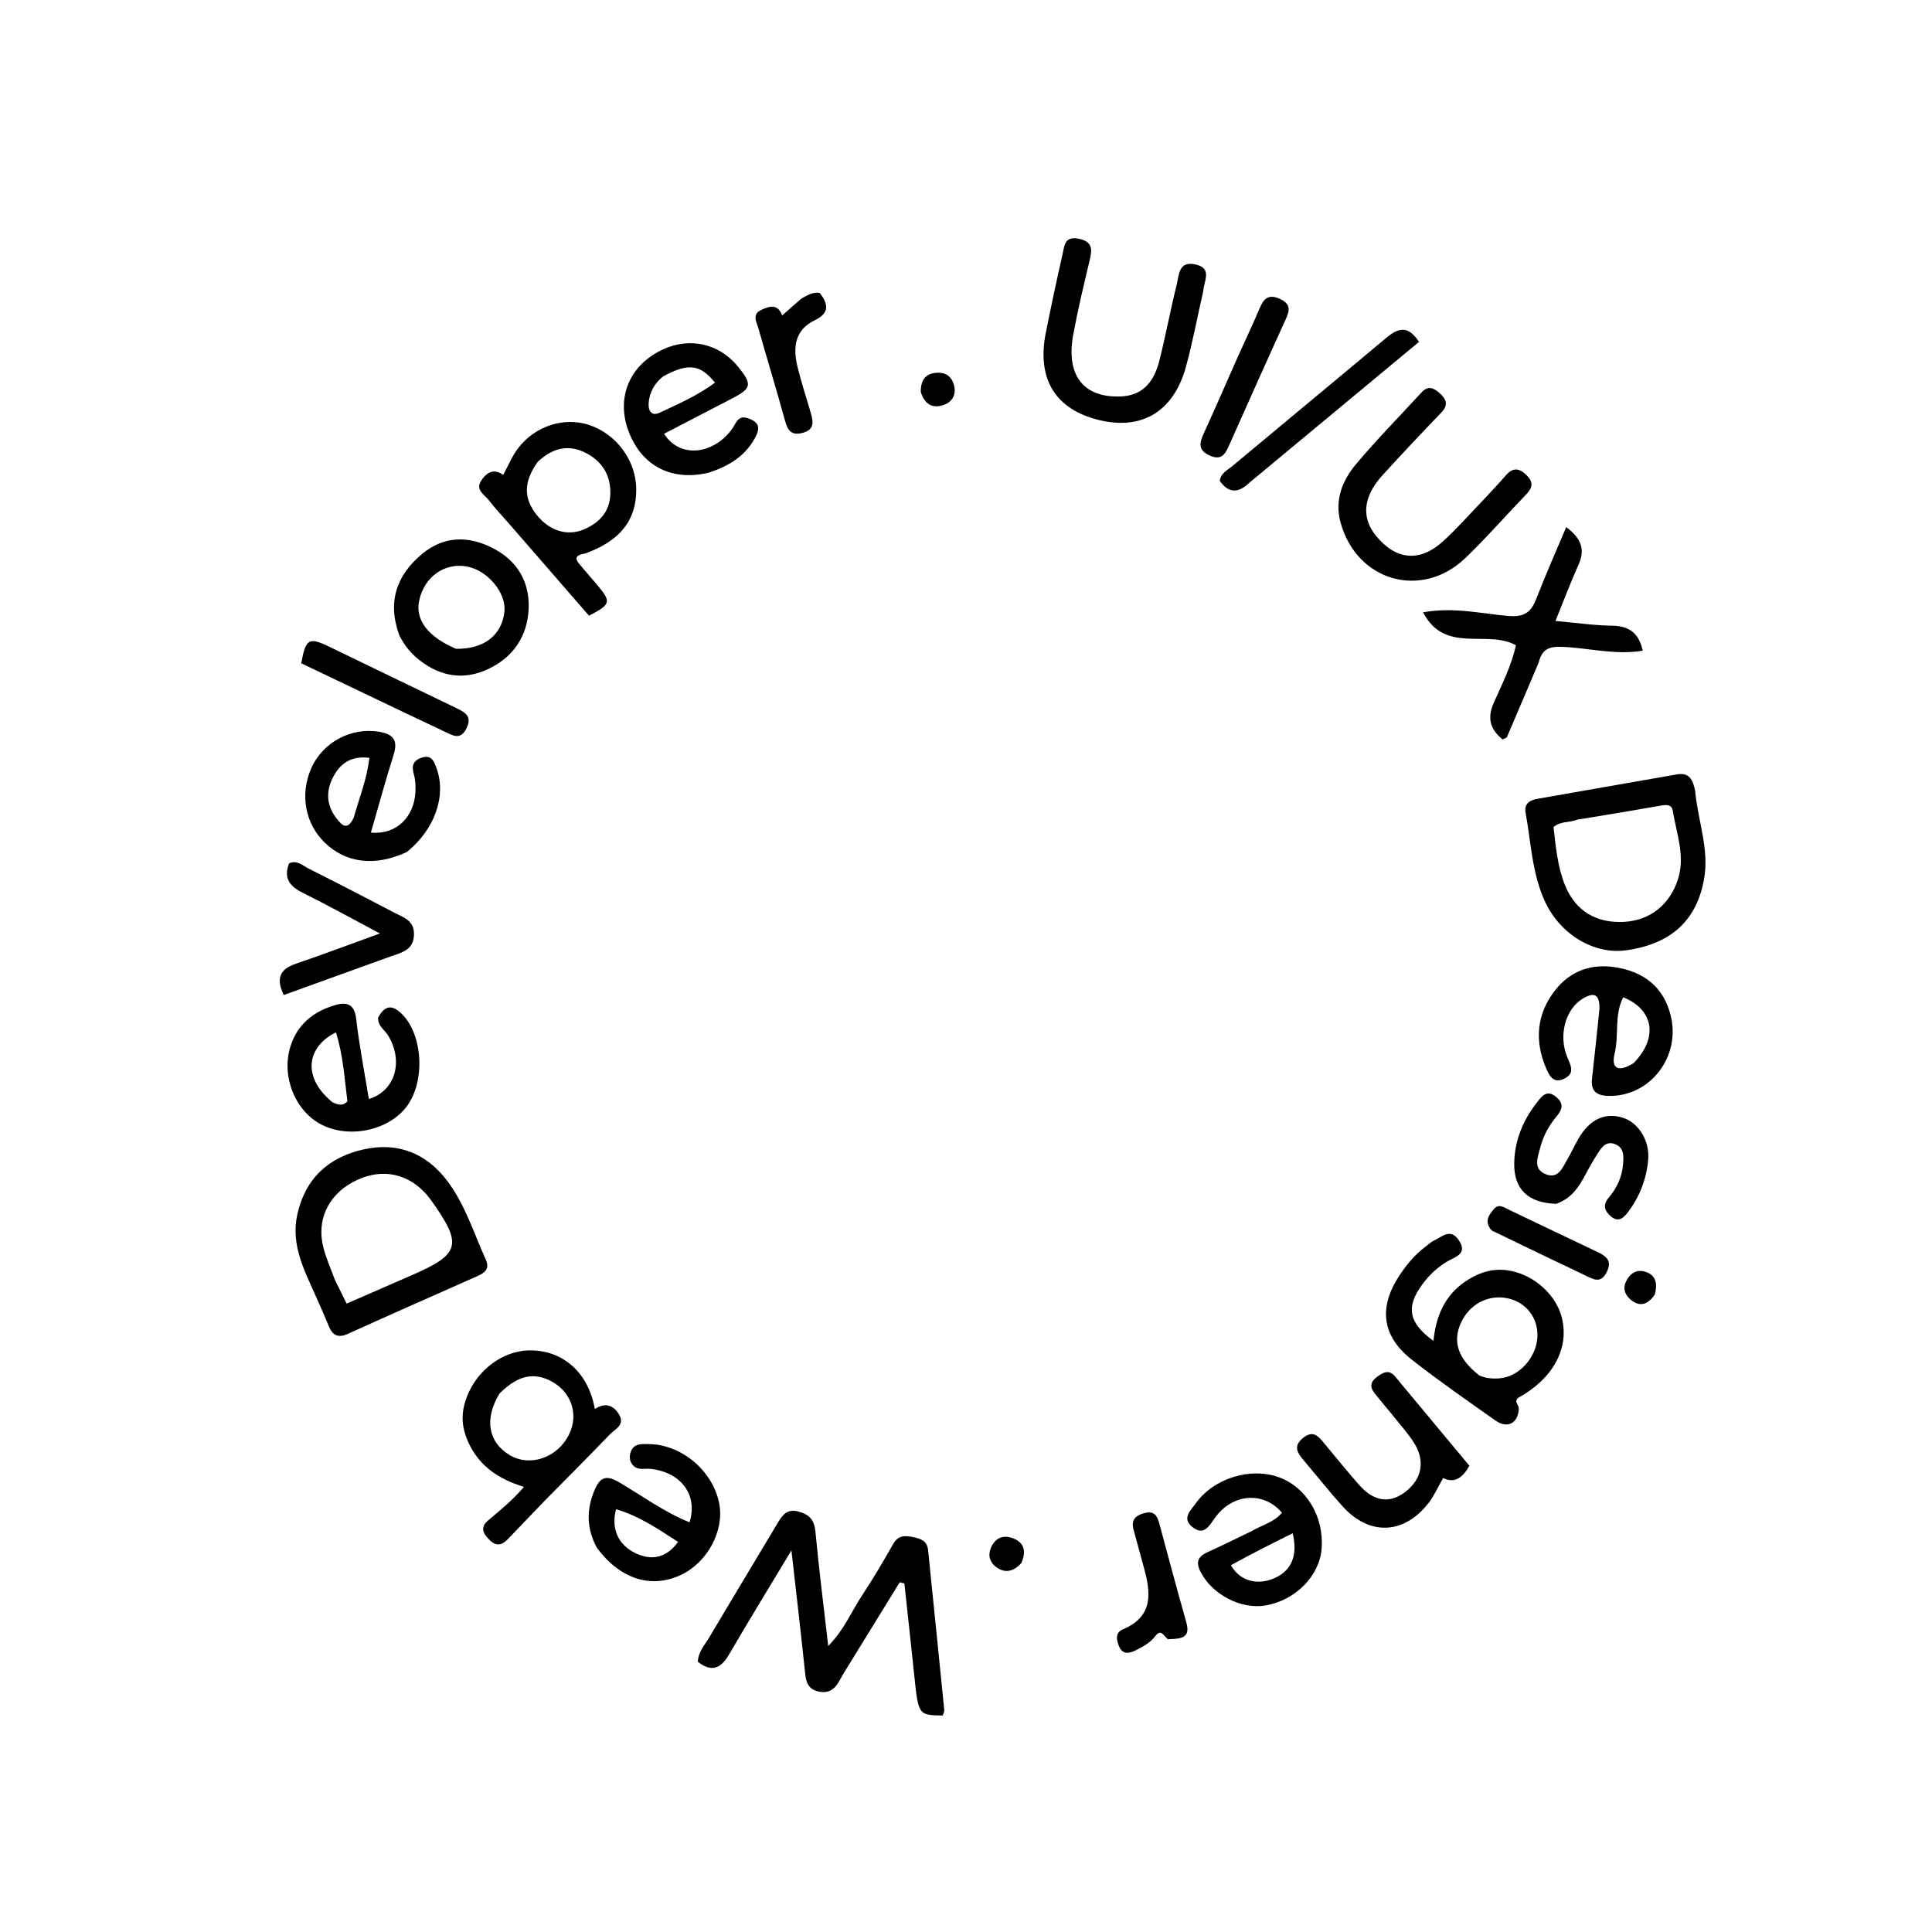
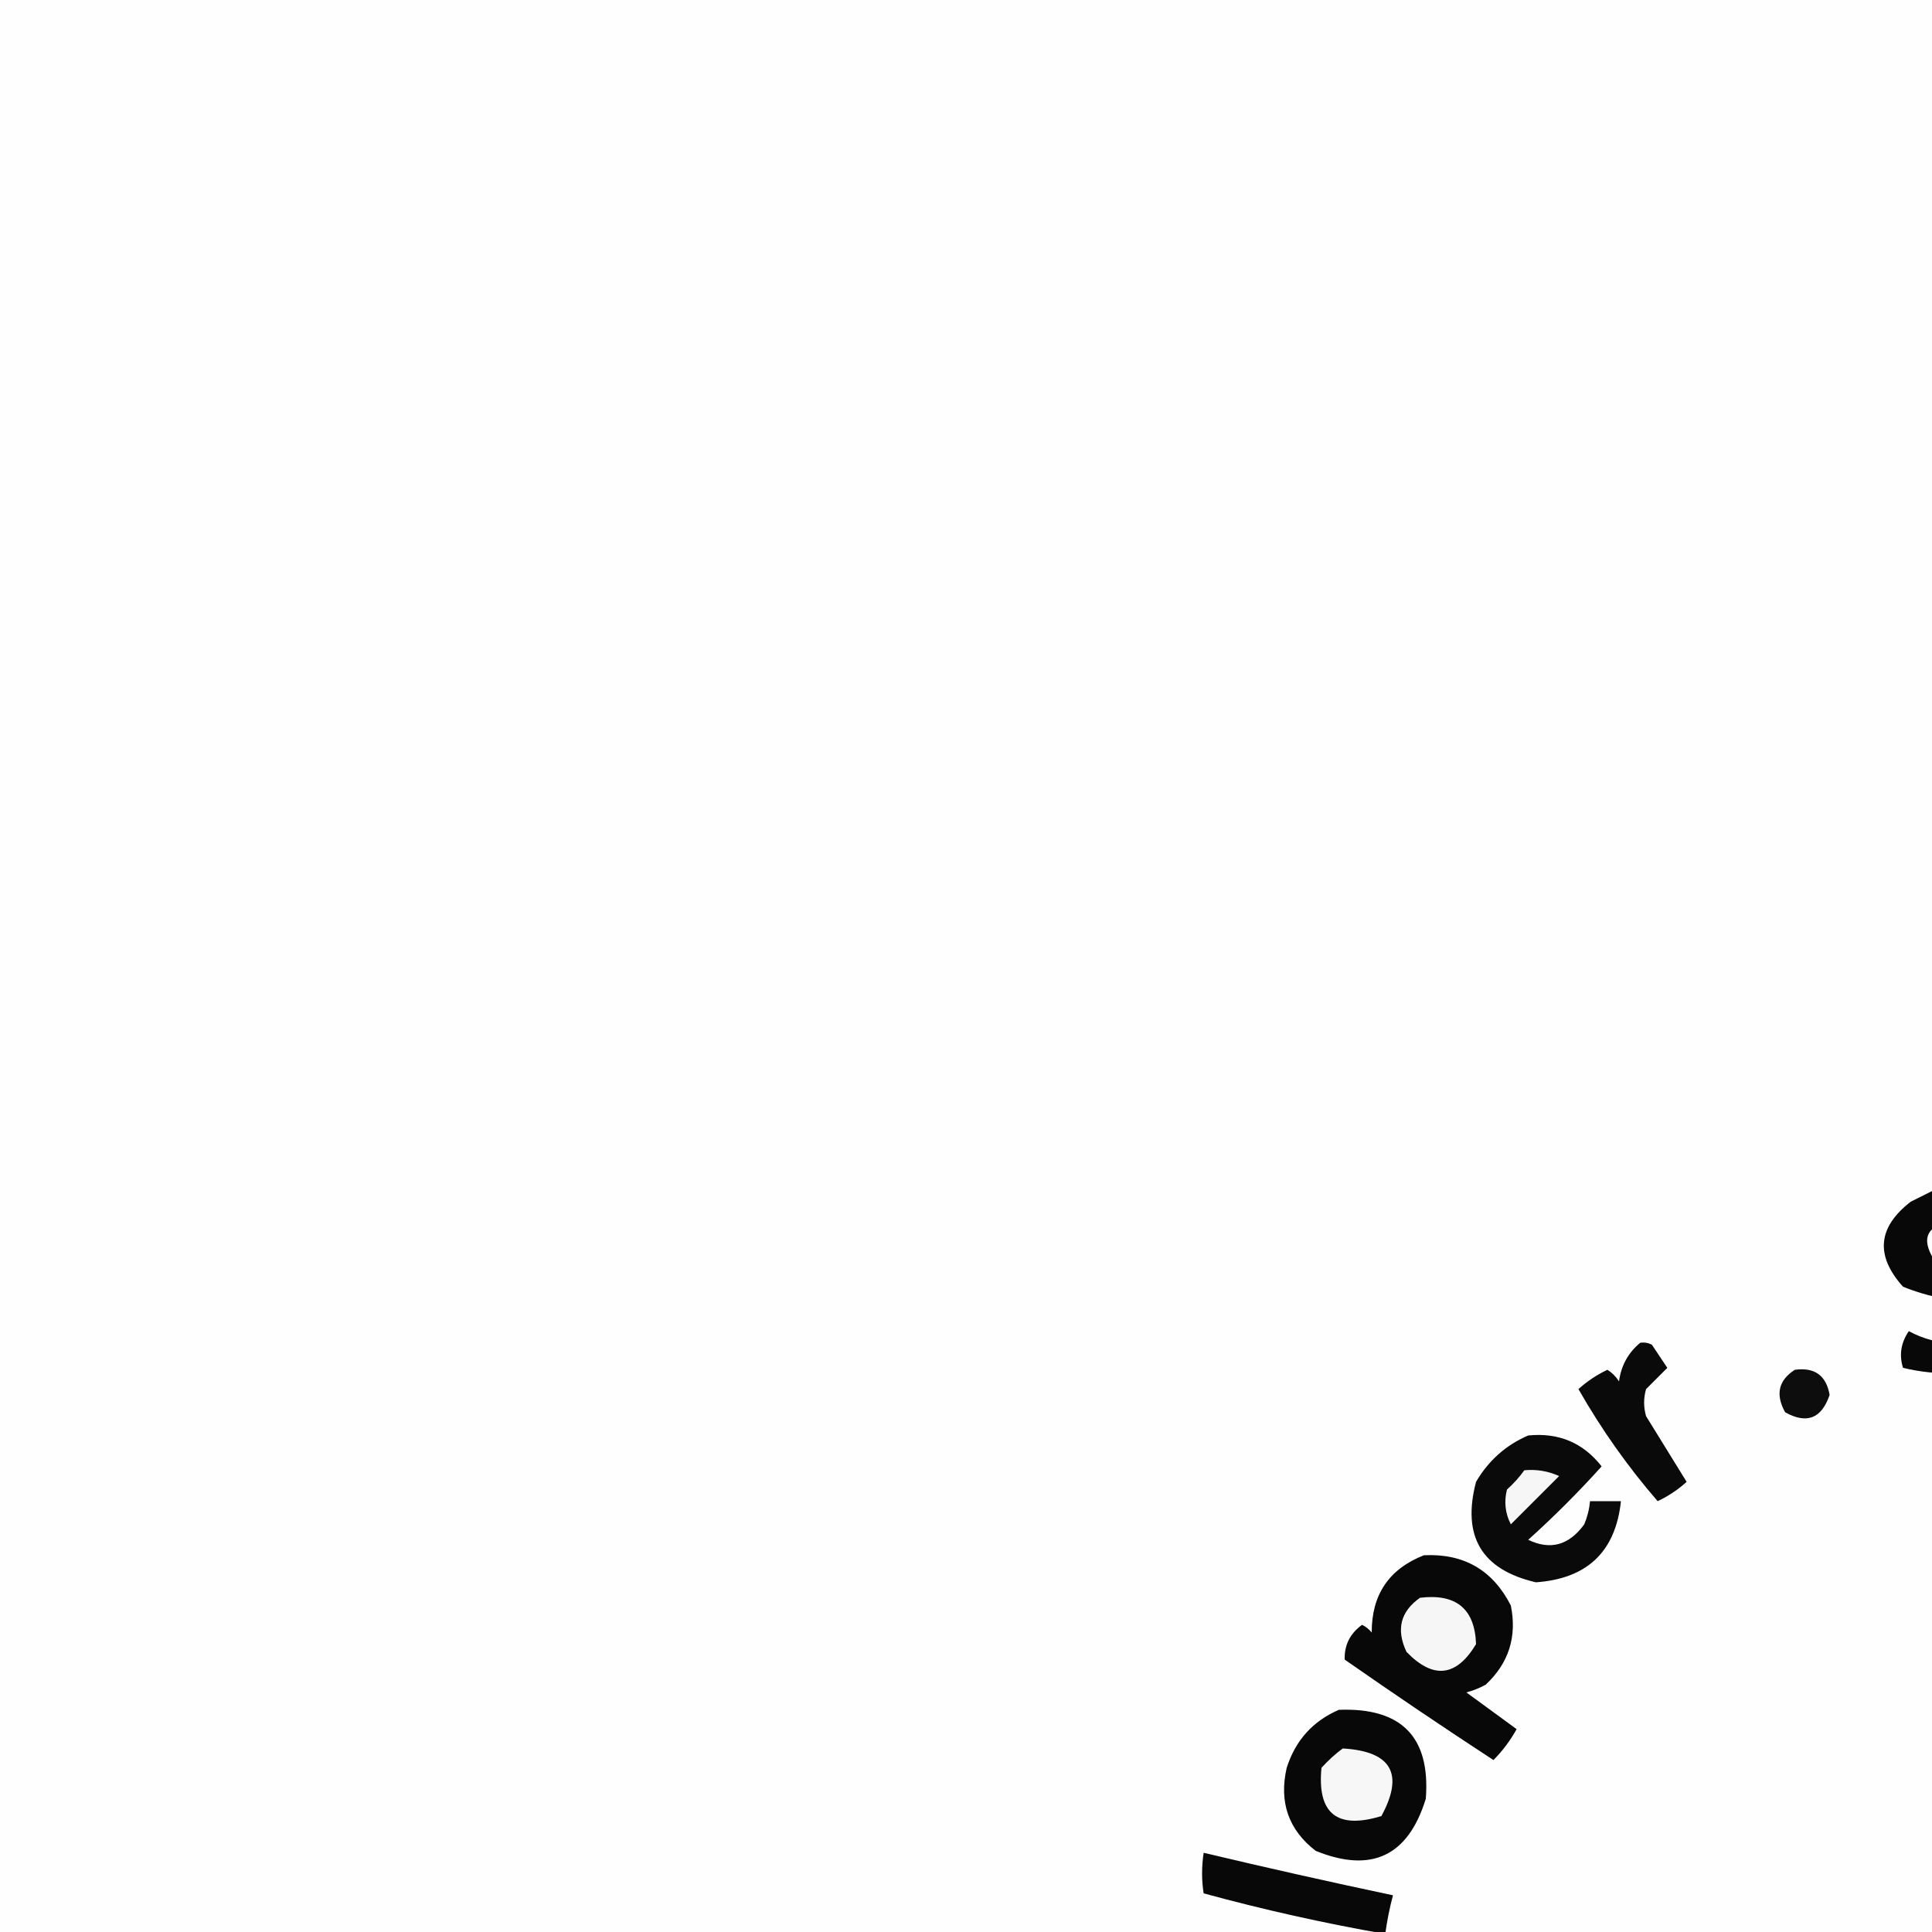
- <svg xmlns="http://www.w3.org/2000/svg" version="1.1" id="Layer_1" x="0px" y="0px" width="100%" viewBox="0 0 496 496" enable-background="new 0 0 496 496" xml:space="preserve">
-   <path fill="#000000" opacity="1" stroke="none" d=" M234.709,430.04   C233.853,421.896 233.016,414.203 232.178,406.51   C231.778,406.416 231.377,406.322 230.977,406.229   C226.649,413.254 222.318,420.277 217.994,427.305   C217.208,428.581 216.397,429.846 215.692,431.167   C214.502,433.398 213.051,434.885 210.172,434.267   C207.188,433.626 206.903,431.532 206.646,429.051   C205.625,419.198 204.46,409.36 203.181,398.031   C197.357,407.721 192.158,416.179 187.168,424.759   C185.032,428.43 182.636,429.351 179.163,426.632   C179.244,424.064 180.947,422.302 182.107,420.341   C187.955,410.447 193.92,400.622 199.802,390.748   C201.004,388.73 202.267,387.325 204.982,388.053   C207.75,388.794 209.062,390.177 209.343,393.202   C210.231,402.733 211.445,412.234 212.627,422.577   C216.788,418.355 218.61,413.667 221.313,409.598   C224.168,405.3 226.771,400.828 229.333,396.346   C230.616,394.102 232.362,394.197 234.46,394.63   C236.388,395.027 238.027,395.601 238.26,397.889   C239.658,411.61 241.057,425.331 242.422,439.055   C242.466,439.499 242.155,439.979 242.017,440.418   C235.778,440.332 235.778,440.332 234.709,430.04  z" />
-   <path fill="#000000" opacity="1" stroke="none" d=" M366.087,319.957   C366.914,319.333 367.401,318.831 367.995,318.564   C370.107,317.614 372.319,315.186 374.455,318.313   C376.997,322.033 373.471,322.662 371.343,323.972   C368.902,325.475 366.852,327.419 365.157,329.723   C360.874,335.542 361.577,339.563 368.01,344.247   C368.638,337.902 370.91,332.562 376.227,328.971   C379.056,327.06 382.163,325.853 385.592,325.996   C392.618,326.29 399.329,331.738 400.969,338.292   C402.945,346.185 398.669,354.005 389.705,358.898   C388.628,359.906 389.967,360.709 389.93,361.603   C389.773,365.376 387.028,366.875 383.928,364.69   C376.714,359.605 369.459,354.556 362.511,349.12   C354.814,343.098 353.849,335.775 359.173,327.605   C360.999,324.802 363.091,322.215 366.087,319.957  M379.741,353.091   C381.457,353.89 383.283,354.008 385.12,353.842   C390.031,353.399 394.42,348.52 394.694,343.262   C394.954,338.285 391.714,334.176 386.808,333.26   C381.896,332.343 377.181,334.91 375.036,339.669   C372.902,344.403 374.257,348.803 379.741,353.091  z" />
-   <path fill="#000000" opacity="1" stroke="none" d=" M435.2,203.107   C435.944,210.921 438.845,218.059 437.481,225.675   C435.576,236.31 429.03,242.365 417.46,243.97   C409.32,245.1 400.597,239.984 396.649,231.465   C393.316,224.275 393.068,216.345 391.669,208.696   C391.218,206.235 392.833,205.411 394.755,205.069   C406.678,202.952 418.614,200.906 430.54,198.806   C433.674,198.254 434.638,200.162 435.2,203.107  M404.923,210.429   C403.003,211.257 400.638,210.732 398.838,212.337   C399.417,217.49 399.876,222.622 401.847,227.412   C404.492,233.837 409.783,237.016 416.802,236.678   C423.603,236.35 428.635,232.294 430.744,225.843   C432.735,219.752 430.389,214.052 429.473,208.234   C429.156,206.22 427.395,206.641 425.841,206.917   C419.152,208.102 412.449,209.205 404.923,210.429  z" />
-   <path fill="#000000" opacity="1" stroke="none" d=" M81.41,333.52   C78.26,326.355 74.569,319.753 76.334,311.777   C78.412,302.393 84.496,297.03 93.461,295.06   C102.221,293.134 109.605,296.139 114.956,303.344   C119.457,309.405 121.677,316.663 124.753,323.465   C125.794,325.766 124.396,326.802 122.541,327.625   C111.453,332.542 100.353,337.433 89.305,342.439   C86.634,343.65 85.29,342.694 84.328,340.275   C83.469,338.115 82.494,336 81.41,333.52  M85.964,328.534   C86.902,330.438 87.84,332.343 88.987,334.672   C94.769,332.151 100.205,329.772 105.649,327.41   C118.214,321.957 118.84,319.569 110.655,308.121   C110.078,307.314 109.439,306.536 108.74,305.834   C103.717,300.786 96.961,299.958 90.442,303.559   C84.097,307.064 81.226,313.427 83.041,320.345   C83.711,322.9 84.75,325.358 85.964,328.534  z" />
-   <path fill="#000000" opacity="1" stroke="none" d=" M139.566,385.566   C136.337,388.941 133.329,392.039 130.351,395.166   C128.828,396.765 127.377,397.031 125.673,395.353   C124.021,393.726 123.2,392.122 125.305,390.345   C128.473,387.671 131.709,385.077 134.502,381.727   C127.98,379.711 123.523,376.563 120.751,371.331   C119.088,368.192 118.286,364.836 119.076,361.23   C120.895,352.924 128.421,346.571 136.372,346.68   C144.72,346.793 151.093,352.513 152.717,361.744   C155.203,360.082 157.331,360.605 158.858,363.011   C160.628,365.802 157.91,366.86 156.575,368.25   C151.052,374 145.402,379.628 139.566,385.566  M128.225,357.778   C124.277,364.275 125.302,370.284 130.924,373.606   C136.098,376.664 143.091,374.238 146.044,368.361   C148.759,362.958 146.568,356.895 140.86,354.275   C136.076,352.08 132.178,353.847 128.225,357.778  z" />
-   <path fill="#000000" opacity="1" stroke="none" d=" M150.251,142.09   C148.288,142.413 147.26,143.002 148.656,144.705   C150.236,146.633 151.92,148.477 153.512,150.396   C156.965,154.558 156.803,155.167 151.212,158.07   C144.551,150.401 137.811,142.64 131.069,134.881   C129.215,132.747 127.26,130.692 125.529,128.462   C124.407,127.017 121.991,125.821 123.508,123.446   C124.862,121.326 126.793,120.129 129.177,121.929   C130.568,119.393 131.511,117.037 132.993,115.091   C137.382,109.326 144.814,106.987 151.208,109.089   C158.282,111.414 163.326,118.296 163.347,125.653   C163.37,133.546 159.22,138.857 150.251,142.09  M138.052,118.566   C134.44,123.65 134.343,127.815 137.736,132.13   C141.01,136.293 145.699,137.767 150.027,135.865   C153.94,134.146 156.537,131.379 156.684,126.836   C156.84,122.018 154.59,118.462 150.486,116.326   C146.276,114.134 142.155,114.71 138.052,118.566  z" />
-   <path fill="#000000" opacity="1" stroke="none" d=" M381.563,127.557   C383.373,125.582 384.992,123.904 386.506,122.137   C388.296,120.048 389.898,120.005 391.91,121.991   C393.862,123.916 393.36,125.334 391.717,127.037   C386.521,132.424 381.595,138.086 376.199,143.261   C364.927,154.074 348.18,149.175 344.129,134.025   C342.61,128.34 344.629,123.339 348.122,119.176   C353.461,112.815 359.314,106.885 364.935,100.76   C366.601,98.945 368.029,99.512 369.62,100.955   C371.417,102.585 371.861,104.01 369.985,105.959   C364.911,111.231 359.892,116.559 354.961,121.965   C349.938,127.471 349.422,132.861 353.27,137.564   C358.389,143.821 364.519,144.422 370.545,138.902   C374.34,135.426 377.745,131.525 381.563,127.557  z" />
-   <path fill="#000000" opacity="1" stroke="none" d=" M308.897,74.803   C307.352,81.517 306.189,87.912 304.469,94.154   C301.31,105.622 293.218,110.481 282.273,107.867   C270.941,105.16 266.103,97.31 268.5,85.364   C269.84,78.684 271.246,72.015 272.769,65.374   C273.249,63.279 273.197,60.515 276.956,61.295   C280.52,62.035 280.431,64.007 279.755,66.804   C278.235,73.103 276.748,79.42 275.554,85.787   C273.593,96.236 278.035,102.054 287.497,101.789   C292.76,101.641 296.091,98.786 297.659,92.54   C299.277,86.094 300.487,79.545 302.085,73.093   C302.708,70.58 302.577,66.849 307.032,67.915   C311.24,68.922 309.115,72.012 308.897,74.803  z" />
-   <path fill="#000000" opacity="1" stroke="none" d=" M395.041,170.055   C392.235,176.672 389.575,182.947 386.879,189.208   C386.78,189.44 386.336,189.523 385.757,189.835   C382.641,187.293 381.7,184.449 383.494,180.431   C385.636,175.632 388.03,170.873 389.197,165.664   C381.775,161.499 370.955,168.047 365.346,157.198   C373.214,155.792 380.237,157.529 387.179,158.129   C391.525,158.505 393.12,157.074 394.484,153.55   C396.81,147.541 399.433,141.646 402.087,135.333   C405.942,138.17 407.039,141.044 405.224,145.057   C403.191,149.549 401.466,154.18 399.337,159.415   C404.67,159.892 409.244,160.57 413.827,160.633   C418.15,160.692 420.715,162.41 421.742,167.049   C414.694,168.239 407.888,166.333 401.057,166.069   C397.881,165.946 395.91,166.493 395.041,170.055  z" />
-   <path fill="#000000" opacity="1" stroke="none" d=" M153.284,397.435   C150.529,392.402 150.558,387.643 152.566,382.727   C153.91,379.435 155.433,378.462 158.907,380.516   C164.867,384.04 170.514,388.177 177.021,390.825   C179.245,383.834 174.841,377.953 167.032,377.104   C165.582,376.946 163.977,377.504 162.714,376.393   C161.567,375.384 161.506,373.928 161.945,372.696   C162.724,370.513 164.794,370.714 166.604,370.738   C175.009,370.847 182.967,377.577 184.632,385.931   C186.027,392.929 181.634,401.149 174.795,404.336   C167.161,407.894 159.292,405.464 153.284,397.435  M158.152,387.453   C156.838,392.507 158.725,396.687 163.28,398.81   C167.484,400.769 171.25,399.816 174.077,395.846   C169.098,392.652 164.264,389.269 158.152,387.453  z" />
-   <path fill="#000000" opacity="1" stroke="none" d=" M321.219,393.132   C324.096,391.478 327.142,390.789 329.108,388.348   C324.354,382.77 316.313,383.386 311.82,389.809   C310.249,392.054 308.945,394.29 306.083,391.997   C303.343,389.802 305.707,387.757 306.935,386.02   C311.518,379.534 321.001,376.602 328.293,379.239   C335.404,381.811 339.935,389.358 339.3,397.573   C338.757,404.599 332.601,410.84 324.91,412.163   C318.569,413.253 311.177,409.342 308.216,403.542   C306.912,400.988 307.576,399.567 310.066,398.456   C313.714,396.828 317.286,395.028 321.219,393.132  M316.006,401.835   C318.205,405.699 322.39,407.053 326.794,405.323   C331.432,403.502 333.303,399.511 331.865,393.622   C326.636,396.235 321.517,398.793 316.006,401.835  z" />
-   <path fill="#000000" opacity="1" stroke="none" d=" M181.923,121.352   C172.476,123.607 164.886,119.667 161.492,111.043   C158.258,102.824 161.06,94.808 168.678,90.483   C176.141,86.246 184.444,87.791 189.695,94.392   C193.097,98.668 192.902,99.71 188.135,102.201   C182.273,105.265 176.394,108.297 170.486,111.362   C174.045,116.976 181.261,117.024 186.424,111.922   C187.355,111.002 188.174,109.898 188.788,108.742   C189.862,106.727 191.241,106.942 192.953,107.759   C194.993,108.733 194.949,110.215 194.107,111.899   C191.636,116.84 187.402,119.589 181.923,121.352  M170.238,96.636   C168.051,98.362 166.773,100.678 166.533,103.381   C166.376,105.137 167.034,107.039 169.395,105.935   C174.247,103.668 179.184,101.49 183.561,98.239   C179.771,93.528 176.708,93.119 170.238,96.636  z" />
-   <path fill="#000000" opacity="1" stroke="none" d=" M97.055,261.275   C98.622,258.37 100.362,257.801 102.761,259.926   C108.318,264.85 109.376,276.708 104.786,283.537   C100.456,289.979 90.148,292.464 82.771,288.844   C75.862,285.453 72.187,276.45 74.517,268.809   C76.292,262.987 80.423,259.697 86.014,258.049   C89.022,257.163 90.994,257.711 91.441,261.584   C92.233,268.453 93.574,275.259 94.694,282.151   C101.578,280.044 103.648,272.356 99.587,265.749   C98.733,264.36 97.041,263.502 97.055,261.275  M85.425,283.031   C86.647,283.532 87.874,284.132 89.19,282.737   C88.438,276.908 88.116,270.901 86.235,265.032   C78.29,269.043 77.846,276.966 85.425,283.031  z" />
-   <path fill="#000000" opacity="1" stroke="none" d=" M104.456,218.73   C96.249,222.545 88.81,221.602 83.35,216.308   C78.361,211.469 76.982,204.027 79.845,197.383   C82.786,190.556 90.16,186.641 97.374,187.87   C100.94,188.478 102.216,190.039 101.073,193.683   C98.998,200.298 97.174,206.991 95.218,213.745   C101.646,214.378 106.354,209.847 106.653,203.249   C106.72,201.77 106.661,200.207 106.249,198.804   C105.613,196.639 106.043,195.244 108.251,194.511   C110.832,193.656 111.463,195.569 112.087,197.287   C114.635,204.301 111.63,212.943 104.456,218.73  M90.812,209.907   C92.219,204.899 94.206,200.032 94.822,194.554   C90.15,193.987 87.284,195.974 85.421,199.689   C83.532,203.456 83.928,207.093 86.575,210.322   C87.641,211.621 89.113,213.54 90.812,209.907  z" />
-   <path fill="#000000" opacity="1" stroke="none" d=" M410.619,259.145   C410.757,255.155 409.19,254.664 406.356,256.367   C401.892,259.05 400.018,265.8 402.385,271.448   C403.27,273.558 404.397,275.534 401.61,276.914   C398.707,278.352 397.664,275.996 396.852,274.062   C393.921,267.083 394.542,260.287 399.181,254.312   C403.139,249.214 408.66,247.247 415.112,248.387   C422.106,249.623 426.97,253.364 428.846,260.433   C431.689,271.146 423.679,281.583 412.983,281.35   C409.763,281.28 408.371,280.053 408.725,276.853   C409.363,271.087 409.98,265.317 410.619,259.145  M419.422,272.906   C425.707,266.449 424.643,259.243 416.731,256.027   C414.376,260.59 415.683,265.726 414.52,270.478   C413.607,274.209 415.338,275.488 419.422,272.906  z" />
-   <path fill="#000000" opacity="1" stroke="none" d=" M102.516,163.098   C99.363,154.46 101.867,147.639 108.328,142.241   C113.907,137.58 120.213,137.47 126.552,140.736   C132.776,143.942 135.982,149.35 135.725,156.168   C135.456,163.33 131.749,168.828 125.102,171.867   C118.924,174.69 113.081,173.647 107.763,169.536   C105.633,167.889 103.897,165.877 102.516,163.098  M117.068,166.564   C124.173,166.696 128.825,163.137 129.494,157.056   C130.032,152.178 125.124,146.326 119.729,145.413   C114.062,144.454 108.976,148.097 107.635,154.073   C106.534,158.983 109.632,163.377 117.068,166.564  z" />
-   <path fill="#000000" opacity="1" stroke="none" d=" M357.586,363.393   C355.878,361.324 354.378,359.545 352.922,357.73   C351.66,356.156 351.745,354.791 353.483,353.516   C355.094,352.334 356.557,351.447 358.194,353.418   C364.542,361.062 370.904,368.695 377.239,376.306   C375.463,379.432 373.434,380.882 370.484,379.461   C369.155,381.78 368.212,383.95 366.814,385.772   C360.527,393.972 351.601,394.374 344.708,386.749   C341.254,382.93 338.06,378.876 334.727,374.947   C333.093,373.021 331.879,371.251 334.597,369.11   C337.135,367.11 338.451,368.716 339.9,370.462   C342.872,374.042 345.8,377.664 348.871,381.159   C352.67,385.484 356.68,386.082 360.664,383.102   C365.053,379.82 366.009,375.117 362.99,370.368   C361.483,367.996 359.553,365.892 357.586,363.393  z" />
-   <path fill="#000000" opacity="1" stroke="none" d=" M399.539,309.053   C392.285,308.848 388.618,305.273 388.745,298.583   C388.856,292.751 391.015,287.555 394.609,282.991   C395.831,281.439 397.106,279.624 399.483,281.596   C401.545,283.308 401.122,284.83 399.584,286.658   C397.646,288.963 396.205,291.609 395.447,294.552   C394.796,297.082 393.441,300.092 396.874,301.471   C400.044,302.744 401.131,299.798 402.367,297.687   C403.375,295.966 404.195,294.136 405.187,292.406   C408.091,287.343 412.091,285.485 416.723,286.985   C420.652,288.257 423.585,292.881 423.134,297.801   C422.687,302.673 420.971,307.181 417.994,311.129   C416.812,312.697 415.482,313.967 413.481,312.205   C411.874,310.79 411.444,309.313 412.996,307.49   C415.09,305.032 416.415,302.174 416.683,298.923   C416.848,296.916 417.009,294.707 414.7,293.759   C412.218,292.74 411.06,294.768 409.994,296.407   C408.638,298.493 407.507,300.726 406.281,302.897   C404.776,305.563 402.906,307.845 399.539,309.053  z" />
-   <path fill="#000000" opacity="1" stroke="none" d=" M100.408,245.498   C91.007,248.889 81.976,252.152 72.851,255.449   C70.672,250.907 72.076,248.736 76.017,247.395   C82.903,245.051 89.712,242.48 97.539,239.648   C90.315,235.819 84.078,232.361 77.697,229.191   C74.35,227.529 72.749,225.435 74.208,221.655   C76.257,220.704 77.714,222.227 79.227,222.985   C86.673,226.716 94.061,230.561 101.445,234.412   C103.742,235.61 106.384,236.361 106.276,239.956   C106.162,243.77 103.486,244.466 100.408,245.498  z" />
-   <path fill="#000000" opacity="1" stroke="none" d=" M320.776,123.903   C317.746,126.836 315.321,126.494 313.155,123.472   C313.407,121.434 315.094,120.724 316.321,119.7   C329.461,108.729 342.66,97.828 355.78,86.833   C358.73,84.362 361.35,83.2 364.292,87.774   C349.854,99.76 335.454,111.714 320.776,123.903  z" />
-   <path fill="#000000" opacity="1" stroke="none" d=" M317.695,91.786   C319.685,87.351 321.637,83.311 323.372,79.179   C324.444,76.628 325.69,75.394 328.624,76.753   C331.367,78.023 331.156,79.627 330.101,81.938   C325.205,92.661 320.408,103.429 315.607,114.195   C314.588,116.48 313.663,118.397 310.485,116.908   C307.445,115.483 307.976,113.609 309.051,111.25   C311.945,104.906 314.735,98.514 317.695,91.786  z" />
-   <path fill="#000000" opacity="1" stroke="none" d=" M104.07,183.054   C94.888,178.676 86.051,174.452 77.335,170.286   C78.469,163.999 79.294,163.516 84.38,165.963   C95.331,171.232 106.25,176.57 117.213,181.813   C119.561,182.936 121.273,184 119.727,187.052   C118.215,190.036 116.322,188.86 114.337,187.921   C111.028,186.354 107.722,184.779 104.07,183.054  z" />
-   <path fill="#000000" opacity="1" stroke="none" d=" M205.841,76.585   C207.47,75.706 208.755,74.9 210.468,75.214   C212.561,77.981 213.138,80.319 209.174,82.22   C204.017,84.693 203.546,89.236 204.728,94.118   C205.701,98.139 207.018,102.076 208.165,106.055   C208.8,108.26 209.14,110.291 206.114,111.112   C203.358,111.859 202.281,110.715 201.576,108.134   C199.391,100.143 196.937,92.225 194.692,84.249   C194.245,82.661 192.934,80.711 195.493,79.534   C197.618,78.557 199.663,77.945 200.817,80.983   C202.597,79.394 204.063,78.084 205.841,76.585  z" />
-   <path fill="#000000" opacity="1" stroke="none" d=" M299.833,420.841   C298.667,419.921 298.108,418.056 296.576,420.054   C295.225,421.816 293.301,422.856 291.342,423.789   C289.653,424.594 288.111,424.696 287.259,422.574   C286.585,420.893 286.306,419.117 288.289,418.289   C296.176,414.992 295.462,408.907 293.655,402.394   C292.766,399.193 291.934,395.976 291.038,392.777   C290.345,390.305 291.348,389.122 293.751,388.469   C296.242,387.792 297.059,389.038 297.603,391.049   C299.9,399.541 302.156,408.045 304.563,416.506   C305.796,420.84 302.825,420.677 299.833,420.841  z" />
-   <path fill="#000000" opacity="1" stroke="none" d=" M382.979,315.907   C380.895,313.596 382.274,311.899 383.524,310.405   C384.81,308.869 386.261,310.044 387.564,310.664   C395.05,314.224 402.514,317.829 410.009,321.368   C412.36,322.478 414,323.668 412.452,326.661   C410.932,329.6 409.058,328.427 407.071,327.477   C399.144,323.689 391.21,319.917 382.979,315.907  z" />
-   <path fill="#000000" opacity="1" stroke="none" d=" M262.215,401.264   C260.125,403.576 257.957,403.928 255.77,402.329   C254.174,401.163 253.568,399.421 254.359,397.46   C255.307,395.113 257.168,394.035 259.543,394.746   C262.605,395.662 263.722,397.815 262.215,401.264  z" />
-   <path fill="#000000" opacity="1" stroke="none" d=" M236.4,100.682   C236.323,97.27 237.868,95.719 240.876,95.689   C243.238,95.665 244.547,97.08 244.993,99.219   C245.465,101.476 244.366,103.211 242.319,103.944   C239.57,104.928 237.472,103.972 236.4,100.682  z" />
-   <path fill="#000000" opacity="1" stroke="none" d=" M424.818,332.395   C422.988,334.987 420.971,335.56 418.724,333.734   C417.203,332.498 416.52,330.826 417.503,328.887   C418.51,326.898 420.163,325.806 422.355,326.481   C425.08,327.322 425.621,329.47 424.818,332.395  z" />
+ <svg xmlns="http://www.w3.org/2000/svg" version="1.1" width="500px" height="500px" style="shape-rendering:geometricPrecision; text-rendering:geometricPrecision; image-rendering:optimizeQuality; fill-rule:evenodd; clip-rule:evenodd">
+   <g>
+     <path style="opacity:1" fill="#fefefe" d="M -0.5,-0.5 C 359.5,-0.5 719.5,-0.5 1079.5,-0.5C 1079.5,359.5 1079.5,719.5 1079.5,1079.5C 719.5,1079.5 359.5,1079.5 -0.5,1079.5C -0.5,719.5 -0.5,359.5 -0.5,-0.5 Z" />
+   </g>
+   <g>
+     <path style="opacity:1" fill="#080808" d="M 501.5,307.5 C 508.202,307.336 514.869,307.669 521.5,308.5C 521.148,311.428 520.482,314.262 519.5,317C 514.955,315.852 510.288,315.518 505.5,316C 498.698,317.075 497.031,320.409 500.5,326C 506.117,327.052 511.784,327.718 517.5,328C 526.839,330.513 530.006,336.347 527,345.5C 525.167,348.667 522.667,351.167 519.5,353C 510.585,355.838 501.585,356.172 492.5,354C 491.456,350.654 491.956,347.487 494,344.5C 501.905,348.749 509.572,348.416 517,343.5C 518.042,340.196 516.875,338.029 513.5,337C 506.198,337.037 499.198,335.704 492.5,333C 485.269,324.952 485.935,317.618 494.5,311C 496.925,309.787 499.259,308.621 501.5,307.5 Z" />
+   </g>
+   <g>
+     <path style="opacity:1" fill="#090909" d="M 588.5,309.5 C 591.518,309.335 594.518,309.502 597.5,310C 604.914,310.488 606.248,313.488 601.5,319C 598.974,318.096 596.308,317.762 593.5,318C 592.128,319.242 591.128,320.742 590.5,322.5C 593.279,324.079 596.279,325.412 599.5,326.5C 598.626,328.747 598.292,331.08 598.5,333.5C 595.211,332.626 591.877,331.959 588.5,331.5C 587.37,339.945 585.704,348.279 583.5,356.5C 580.503,357.476 577.503,357.31 574.5,356C 573.978,355.439 573.645,354.772 573.5,354C 575.882,345.638 577.549,337.138 578.5,328.5C 577.178,328.67 576.011,328.337 575,327.5C 573.159,321.506 575.326,319.173 581.5,320.5C 582.066,315.699 584.4,312.032 588.5,309.5 Z" />
+   </g>
+   <g>
+     <path style="opacity:1" fill="#090909" d="M 543.5,316.5 C 565.915,315.726 573.415,325.726 566,346.5C 556.826,354.788 546.993,355.622 536.5,349C 528.205,338.98 528.538,329.313 537.5,320C 539.727,319.059 541.727,317.892 543.5,316.5 Z" />
+   </g>
+   <g>
+     <path style="opacity:1" fill="#080808" d="M 609.5,320.5 C 612.89,320.777 616.057,321.777 619,323.5C 618.554,326.438 618.054,329.438 617.5,332.5C 620.237,333.031 622.904,333.864 625.5,335C 624.331,337.007 623.665,339.173 623.5,341.5C 620.027,341.424 616.694,340.758 613.5,339.5C 611.995,344.687 610.328,349.853 608.5,355C 609.824,358.814 612.491,360.314 616.5,359.5C 616.5,362.167 616.5,364.833 616.5,367.5C 604.438,367.936 598.604,362.269 599,350.5C 600.735,345.794 602.569,341.127 604.5,336.5C 602.954,335.316 601.287,334.316 599.5,333.5C 600.577,331.271 601.244,328.937 601.5,326.5C 607.216,328.797 609.883,326.797 609.5,320.5 Z" />
+   </g>
+   <g>
+     <path style="opacity:1" fill="#f6f6f6" d="M 545.5,325.5 C 556.804,324.633 560.97,329.633 558,340.5C 554.692,344.327 550.526,345.494 545.5,344C 538.88,337.835 538.88,331.669 545.5,325.5 Z" />
+   </g>
+   <g>
+     <path style="opacity:1" fill="#090909" d="M 632.5,335.5 C 636.429,336.454 639.095,338.787 640.5,342.5C 638.353,349.746 636.853,357.079 636,364.5C 642.509,359.581 649.175,354.915 656,350.5C 658.678,351.579 660.845,353.246 662.5,355.5C 661.042,362.542 659.376,369.542 657.5,376.5C 657.833,377.167 658.167,377.833 658.5,378.5C 664.641,374.192 670.641,369.692 676.5,365C 679.574,365.203 682.241,366.537 684.5,369C 674.94,376.898 665.107,384.398 655,391.5C 651.458,390.158 648.625,387.992 646.5,385C 648.007,378.46 649.673,371.96 651.5,365.5C 651.167,365.167 650.833,364.833 650.5,364.5C 644.833,368.667 639.167,372.833 633.5,377C 632.092,377.315 630.759,376.982 629.5,376C 627.154,374.987 625.487,373.321 624.5,371C 627.222,359.163 629.889,347.329 632.5,335.5 Z" />
+   </g>
+   <g>
+     <path style="opacity:1" fill="#0a0a0a" d="M 424.5,347.5 C 425.552,347.351 426.552,347.517 427.5,348C 428.833,350 430.167,352 431.5,354C 429.667,355.833 427.833,357.667 426,359.5C 425.333,361.833 425.333,364.167 426,366.5C 429.5,372.167 433,377.833 436.5,383.5C 434.241,385.545 431.741,387.211 429,388.5C 421.274,379.584 414.441,369.918 408.5,359.5C 410.759,357.455 413.259,355.789 416,354.5C 417.221,355.272 418.221,356.272 419,357.5C 419.543,353.41 421.377,350.076 424.5,347.5 Z" />
+   </g>
+   <g>
+     <path style="opacity:1" fill="#0d0d0d" d="M 464.5,354.5 C 469.628,353.802 472.628,355.969 473.5,361C 471.435,367.118 467.601,368.618 462,365.5C 459.428,360.889 460.261,357.222 464.5,354.5 Z" />
+   </g>
+   <g>
+     <path style="opacity:1" fill="#0a0a0a" d="M 395.5,371.5 C 403.372,370.708 409.706,373.374 414.5,379.5C 408.473,386.194 402.14,392.527 395.5,398.5C 401.229,401.256 406.062,399.923 410,394.5C 410.813,392.564 411.313,390.564 411.5,388.5C 414.167,388.5 416.833,388.5 419.5,388.5C 418.108,401.556 410.775,408.556 397.5,409.5C 383.455,406.262 378.288,397.596 382,383.5C 385.225,377.986 389.725,373.986 395.5,371.5 Z" />
+   </g>
+   <g>
+     <path style="opacity:1" fill="#090909" d="M 686.5,377.5 C 695.594,380.088 702.094,385.754 706,394.5C 706.81,399.902 705.31,404.569 701.5,408.5C 696.681,412.818 692.015,417.318 687.5,422C 683.997,421.707 681.331,419.874 679.5,416.5C 679.977,415.522 680.643,414.689 681.5,414C 670.289,411.381 665.789,404.547 668,393.5C 673.832,387.24 679.999,387.073 686.5,393C 689.118,395.739 691.618,398.573 694,401.5C 697.551,396.907 697.051,392.74 692.5,389C 690.182,387.007 687.516,385.841 684.5,385.5C 684.963,382.779 685.629,380.112 686.5,377.5 Z" />
+   </g>
+   <g>
+     <path style="opacity:1" fill="#f6f6f6" d="M 394.5,380.5 C 397.649,380.211 400.649,380.711 403.5,382C 399.333,386.167 395.167,390.333 391,394.5C 389.543,391.634 389.21,388.634 390,385.5C 391.707,383.963 393.207,382.296 394.5,380.5 Z" />
+   </g>
+   <g>
+     <path style="opacity:1" fill="#f2f2f2" d="M 677.5,397.5 C 682.748,398.047 686.748,400.714 689.5,405.5C 685.078,409.59 680.911,409.257 677,404.5C 676.297,402.071 676.463,399.738 677.5,397.5 Z" />
+   </g>
+   <g>
+     <path style="opacity:1" fill="#080808" d="M 368.5,402.5 C 378.819,401.991 386.319,406.324 391,415.5C 392.641,423.575 390.474,430.409 384.5,436C 382.913,436.862 381.246,437.529 379.5,438C 383.833,441.167 388.167,444.333 392.5,447.5C 390.853,450.473 388.853,453.14 386.5,455.5C 373.53,447.029 360.697,438.362 348,429.5C 347.891,425.755 349.391,422.755 352.5,420.5C 353.478,420.977 354.311,421.643 355,422.5C 354.966,412.712 359.466,406.045 368.5,402.5 Z" />
+   </g>
+   <g>
+     <path style="opacity:1" fill="#090909" d="M 717.5,408.5 C 718.496,408.414 719.329,408.748 720,409.5C 721.555,411.443 722.722,413.61 723.5,416C 723.18,417.653 722.18,418.653 720.5,419C 725.211,420.018 728.878,422.518 731.5,426.5C 728.914,428.043 726.414,429.709 724,431.5C 722.167,429.667 720.333,427.833 718.5,426C 716.167,425.333 713.833,425.333 711.5,426C 705.915,429.375 700.415,432.875 695,436.5C 692.342,433.894 690.676,430.894 690,427.5C 699.494,421.514 708.661,415.181 717.5,408.5 Z" />
+   </g>
+   <g>
+     <path style="opacity:1" fill="#f6f6f6" d="M 367.5,413.5 C 376.851,412.367 381.684,416.367 382,425.5C 376.905,433.984 370.905,434.651 364,427.5C 361.267,421.722 362.434,417.056 367.5,413.5 Z" />
+   </g>
+   <g>
+     <path style="opacity:1" fill="#090909" d="M 721.5,437.5 C 734.711,437.441 742.378,443.941 744.5,457C 743.729,465.764 739.229,471.598 731,474.5C 727.012,466.566 723.012,458.566 719,450.5C 714.382,455.862 714.548,461.195 719.5,466.5C 720.833,467.5 722.167,468.5 723.5,469.5C 722.42,471.996 721.086,474.33 719.5,476.5C 711.11,472.058 707.11,465.058 707.5,455.5C 708.05,446.285 712.716,440.285 721.5,437.5 Z" />
+   </g>
+   <g>
+     <path style="opacity:1" fill="#080808" d="M 346.5,442.5 C 362.719,441.883 370.219,449.55 369,465.5C 364.439,480.356 354.939,484.856 340.5,479C 333.461,473.556 330.961,466.39 333,457.5C 335.263,450.407 339.763,445.407 346.5,442.5 Z" />
+   </g>
+   <g>
+     <path style="opacity:1" fill="#f0f0f0" d="M 725.5,447.5 C 732.94,447.439 736.44,451.106 736,458.5C 735.313,460.555 734.146,462.221 732.5,463.5C 729.388,458.496 727.055,453.162 725.5,447.5 Z" />
+   </g>
+   <g>
+     <path style="opacity:1" fill="#f7f7f7" d="M 347.5,452.5 C 360.114,453.237 363.447,459.07 357.5,470C 346.012,473.505 340.845,469.338 342,457.5C 343.73,455.598 345.563,453.931 347.5,452.5 Z" />
+   </g>
+   <g>
+     <path style="opacity:1" fill="#080808" d="M 311.5,479.5 C 327.773,483.367 344.106,487.034 360.5,490.5C 359.626,493.789 358.959,497.123 358.5,500.5C 342.692,497.733 327.025,494.233 311.5,490C 310.966,486.602 310.966,483.102 311.5,479.5 Z" />
+   </g>
+   <g>
+     <path style="opacity:1" fill="#080808" d="M 767.5,530.5 C 766.167,530.5 764.833,530.5 763.5,530.5C 763.737,529.209 763.404,528.209 762.5,527.5C 761.76,520.842 761.094,514.175 760.5,507.5C 757.167,507.5 753.833,507.5 750.5,507.5C 751.093,513.5 751.759,519.5 752.5,525.5C 752.818,529.172 751.151,530.838 747.5,530.5C 746.006,530.291 744.839,529.624 744,528.5C 743.525,522.158 743.025,515.824 742.5,509.5C 738.833,509.5 735.167,509.5 731.5,509.5C 732.093,518.173 732.76,526.839 733.5,535.5C 730.881,535.232 728.381,535.565 726,536.5C 724.244,524.526 722.744,512.526 721.5,500.5C 737.158,498.76 752.825,497.094 768.5,495.5C 769.133,507.199 770.133,518.865 771.5,530.5C 770.167,530.5 768.833,530.5 767.5,530.5 Z" />
+   </g>
+   <g>
+     <path style="opacity:1" fill="#080808" d="M 329.5,503.5 C 333.167,503.5 336.833,503.5 340.5,503.5C 340.037,512.536 340.037,521.536 340.5,530.5C 346.463,527.233 348.63,522.233 347,515.5C 346.365,514.034 345.531,512.7 344.5,511.5C 346.524,509.642 348.691,507.975 351,506.5C 357.537,517.218 356.704,527.385 348.5,537C 338.699,542.468 329.865,541.301 322,533.5C 315.458,521.033 317.958,511.033 329.5,503.5 Z" />
+   </g>
+   <g>
+     <path style="opacity:1" fill="#f3f3f3" d="M 331.5,512.5 C 332.5,512.5 333.5,512.5 334.5,512.5C 333.78,518.138 333.447,523.804 333.5,529.5C 326.978,528.094 324.811,524.094 327,517.5C 328.366,515.638 329.866,513.972 331.5,512.5 Z" />
+   </g>
+   <g>
+     <path style="opacity:1" fill="#6c6c6c" d="M 762.5,527.5 C 763.404,528.209 763.737,529.209 763.5,530.5C 764.833,530.5 766.167,530.5 767.5,530.5C 766.081,531.451 764.415,531.784 762.5,531.5C 762.5,530.167 762.5,528.833 762.5,527.5 Z" />
+   </g>
+   <g>
+     <path style="opacity:1" fill="#0b0b0b" d="M 724.5,539.5 C 736.482,540.719 748.482,541.719 760.5,542.5C 760.5,545.833 760.5,549.167 760.5,552.5C 759.022,552.238 757.689,552.571 756.5,553.5C 760.928,561.144 760.262,568.31 754.5,575C 750.821,577.282 746.821,578.449 742.5,578.5C 735.569,577.112 728.569,576.446 721.5,576.5C 721.249,573.091 721.583,569.758 722.5,566.5C 723.333,566.167 724.167,565.833 725,565.5C 732.098,567.133 739.265,567.633 746.5,567C 749.366,565.607 750.699,563.274 750.5,560C 750.68,555.69 748.68,553.024 744.5,552C 737.782,551.491 731.115,550.658 724.5,549.5C 724.5,546.167 724.5,542.833 724.5,539.5 Z" />
+   </g>
+   <g>
+     <path style="opacity:1" fill="#090909" d="M 317.5,543.5 C 329.758,547.316 342.092,550.983 354.5,554.5C 355.887,558.171 356.22,561.838 355.5,565.5C 346.5,570.667 337.5,575.833 328.5,581C 326.598,582.301 324.598,582.968 322.5,583C 321.383,579.927 321.216,576.76 322,573.5C 329.249,569.46 336.415,565.293 343.5,561C 335.559,558.464 327.559,556.131 319.5,554C 318.604,550.572 317.938,547.072 317.5,543.5 Z" />
+   </g>
+   <g>
+     <path style="opacity:1" fill="#070707" d="M 710.5,577.5 C 713.624,577.943 715.957,579.61 717.5,582.5C 712.865,586.639 710.199,591.806 709.5,598C 709.738,602.909 712.238,606.076 717,607.5C 714.438,591.399 721.272,583.233 737.5,583C 750.738,588.217 754.238,597.383 748,610.5C 746.127,612.709 743.96,614.542 741.5,616C 742.833,616.667 744.167,617.333 745.5,618C 744.557,621.188 743.057,624.021 741,626.5C 729.679,622.726 718.512,618.56 707.5,614C 700.977,608.996 698.81,602.496 701,594.5C 703.151,588.192 706.318,582.525 710.5,577.5 Z" />
+   </g>
+   <g>
+     <path style="opacity:1" fill="#0a0a0a" d="M 353.5,581.5 C 363.304,587.462 366.804,596.129 364,607.5C 359.385,617.557 351.552,621.39 340.5,619C 328.293,611.991 325.127,602.157 331,589.5C 334.087,585.041 338.253,582.875 343.5,583C 346.355,590.564 349.022,598.231 351.5,606C 353.603,607.364 355.103,606.53 356,603.5C 357.346,596.875 355.18,591.709 349.5,588C 351.058,585.948 352.392,583.781 353.5,581.5 Z" />
+   </g>
+   <g>
+     <path style="opacity:1" fill="#f4f4f4" d="M 729.5,593.5 C 739.212,592.709 743.045,597.042 741,606.5C 737.458,612.876 732.624,614.043 726.5,610C 722.039,603.475 723.039,597.975 729.5,593.5 Z" />
+   </g>
+   <g>
+     <path style="opacity:1" fill="#efefef" d="M 339.5,593.5 C 340.497,593.47 341.164,593.97 341.5,595C 343.35,599.714 344.684,604.547 345.5,609.5C 338.585,609.084 335.418,605.417 336,598.5C 336.997,596.677 338.164,595.01 339.5,593.5 Z" />
+   </g>
+   <g>
+     <path style="opacity:1" fill="#090909" d="M 704.5,620.5 C 715.43,625.632 726.097,631.299 736.5,637.5C 735.42,639.996 734.086,642.33 732.5,644.5C 731.635,645.583 730.635,645.749 729.5,645C 719.473,639.991 709.806,634.491 700.5,628.5C 701.86,625.78 703.193,623.114 704.5,620.5 Z" />
+   </g>
+   <g>
+     <path style="opacity:1" fill="#090909" d="M 356.5,621.5 C 365.977,621.046 373.811,624.379 380,631.5C 384.5,638.667 389,645.833 393.5,653C 380.334,661.418 367,669.584 353.5,677.5C 349.135,670.966 344.969,664.3 341,657.5C 333.835,640.165 339.002,628.165 356.5,621.5 Z" />
+   </g>
+   <g>
+     <path style="opacity:1" fill="#fafafa" d="M 357.5,632.5 C 362.121,631.993 366.454,632.826 370.5,635C 374.295,638.793 377.295,643.126 379.5,648C 372.04,653.903 364.04,659.07 355.5,663.5C 350.807,658.614 348.141,652.78 347.5,646C 348.38,639.628 351.713,635.128 357.5,632.5 Z" />
+   </g>
+   <g>
+     <path style="opacity:1" fill="#080808" d="M 696.5,635.5 C 697.922,635.709 699.255,636.209 700.5,637C 709.047,643.435 717.381,650.102 725.5,657C 723.794,659.572 721.961,662.072 720,664.5C 719.311,663.643 718.478,662.977 717.5,662.5C 715.623,677.589 707.623,682.756 693.5,678C 687.5,673.333 681.5,668.667 675.5,664C 677.31,661.356 679.31,658.856 681.5,656.5C 687.307,660.474 692.974,664.64 698.5,669C 708.068,669.761 711.235,665.594 708,656.5C 702.592,651.88 697.092,647.38 691.5,643C 693.415,640.6 695.081,638.1 696.5,635.5 Z" />
+   </g>
+   <g>
+     <path style="opacity:1" fill="#0e0e0e" d="M 741.5,640.5 C 747.82,640.32 750.32,643.32 749,649.5C 744.034,655.132 740.2,654.466 737.5,647.5C 738.071,644.687 739.404,642.354 741.5,640.5 Z" />
+   </g>
+   <g>
+     <path style="opacity:1" fill="#0b0b0b" d="M 666.5,673.5 C 684.459,672.619 691.959,680.952 689,698.5C 681.929,711.016 672.096,713.85 659.5,707C 657.787,705.622 656.453,703.955 655.5,702C 662.167,696 668.833,690 675.5,684C 669.733,681.3 664.9,682.467 661,687.5C 659.872,689.345 659.372,691.345 659.5,693.5C 656.5,693.5 653.5,693.5 650.5,693.5C 650.676,688.48 652.509,684.146 656,680.5C 659.308,677.771 662.808,675.438 666.5,673.5 Z" />
+   </g>
+   <g>
+     <path style="opacity:1" fill="#070707" d="M 402.5,674.5 C 414.51,672.499 422.51,677.166 426.5,688.5C 427.167,687.833 427.833,687.167 428.5,686.5C 431.447,687.781 433.781,689.781 435.5,692.5C 425.573,705.349 415.407,718.016 405,730.5C 402.022,728.689 399.522,726.356 397.5,723.5C 400.643,719.189 403.977,715.022 407.5,711C 391.859,707.664 387.025,698.497 393,683.5C 395.406,679.592 398.572,676.592 402.5,674.5 Z" />
+   </g>
+   <g>
+     <path style="opacity:1" fill="#f8f8f8" d="M 406.5,684.5 C 417.215,683.616 421.049,688.283 418,698.5C 412.208,705.1 406.541,705.1 401,698.5C 399.349,692.36 401.182,687.694 406.5,684.5 Z" />
+   </g>
+   <g>
+     <path style="opacity:1" fill="#eeeeee" d="M 678.5,689.5 C 680.89,689.685 681.89,691.018 681.5,693.5C 680.782,699.05 677.616,702.05 672,702.5C 669.851,702.342 668.017,701.508 666.5,700C 670.693,696.635 674.693,693.135 678.5,689.5 Z" />
+   </g>
+   <g>
+     <path style="opacity:1" fill="#0b0b0b" d="M 633.5,696.5 C 651.48,696.308 658.646,704.975 655,722.5C 651,730.01 644.667,734.01 636,734.5C 628.36,733.694 623.194,729.694 620.5,722.5C 627.964,717.597 635.631,712.93 643.5,708.5C 639.07,704.713 634.404,704.546 629.5,708C 627.54,710.106 625.706,712.273 624,714.5C 621.367,714.077 619.201,712.91 617.5,711C 618.755,708.078 620.422,705.411 622.5,703C 626.096,700.539 629.763,698.373 633.5,696.5 Z" />
+   </g>
+   <g>
+     <path style="opacity:1" fill="#090909" d="M 438.5,698.5 C 450.391,697.527 459.224,702.194 465,712.5C 466.448,729.718 458.615,737.552 441.5,736C 427.725,729.684 424.558,720.184 432,707.5C 439.836,711.337 447.67,715.004 455.5,718.5C 455.953,714.574 454.62,711.408 451.5,709C 447.747,707.011 443.747,706.178 439.5,706.5C 439.167,703.833 438.833,701.167 438.5,698.5 Z" />
+   </g>
+   <g>
+     <path style="opacity:1" fill="#090909" d="M 606.5,709.5 C 609.05,709.561 610.55,710.894 611,713.5C 614.482,723.444 617.649,733.444 620.5,743.5C 617.933,743.855 615.433,744.521 613,745.5C 611.347,745.18 610.347,744.18 610,742.5C 607.758,746.919 604.258,749.586 599.5,750.5C 599.145,747.933 598.479,745.433 597.5,743C 599.29,741.266 601.29,739.766 603.5,738.5C 604.969,736.808 605.635,734.808 605.5,732.5C 604.203,725.776 602.203,719.276 599.5,713C 601.858,711.724 604.192,710.558 606.5,709.5 Z" />
+   </g>
+   <g>
+     <path style="opacity:1" fill="#f2f2f2" d="M 644.5,714.5 C 645.5,714.5 646.5,714.5 647.5,714.5C 647.203,722.962 642.87,726.462 634.5,725C 633.09,724.632 632.09,723.799 631.5,722.5C 636.065,720.059 640.398,717.392 644.5,714.5 Z" />
+   </g>
+   <g>
+     <path style="opacity:1" fill="#080808" d="M 483.5,715.5 C 487.443,716.486 491.443,717.152 495.5,717.5C 495.926,728.575 497.093,739.575 499,750.5C 504.414,740.669 510.081,731.002 516,721.5C 519.364,722.739 522.864,723.406 526.5,723.5C 529.404,739.729 531.237,756.062 532,772.5C 528.6,771.46 525.1,770.794 521.5,770.5C 521.152,759.052 519.819,747.719 517.5,736.5C 511.917,745.997 506.584,755.664 501.5,765.5C 498.155,766.24 494.822,765.907 491.5,764.5C 489.833,753.167 488.167,741.833 486.5,730.5C 480.913,740.006 475.58,749.673 470.5,759.5C 466.65,760.498 462.983,759.998 459.5,758C 467.728,743.944 475.728,729.778 483.5,715.5 Z" />
+   </g>
+   <g>
+     <path style="opacity:1" fill="#eeeeee" d="M 436.5,717.5 C 442.392,719.113 447.726,721.78 452.5,725.5C 447.419,729.658 442.586,729.325 438,724.5C 436.798,722.323 436.298,719.989 436.5,717.5 Z" />
+   </g>
+   <g>
+     <path style="opacity:1" fill="#101010" d="M 561.5,720.5 C 568.799,719.371 571.965,722.371 571,729.5C 566.902,734.804 562.902,734.804 559,729.5C 557.927,725.9 558.76,722.9 561.5,720.5 Z" />
+   </g>
</svg>
